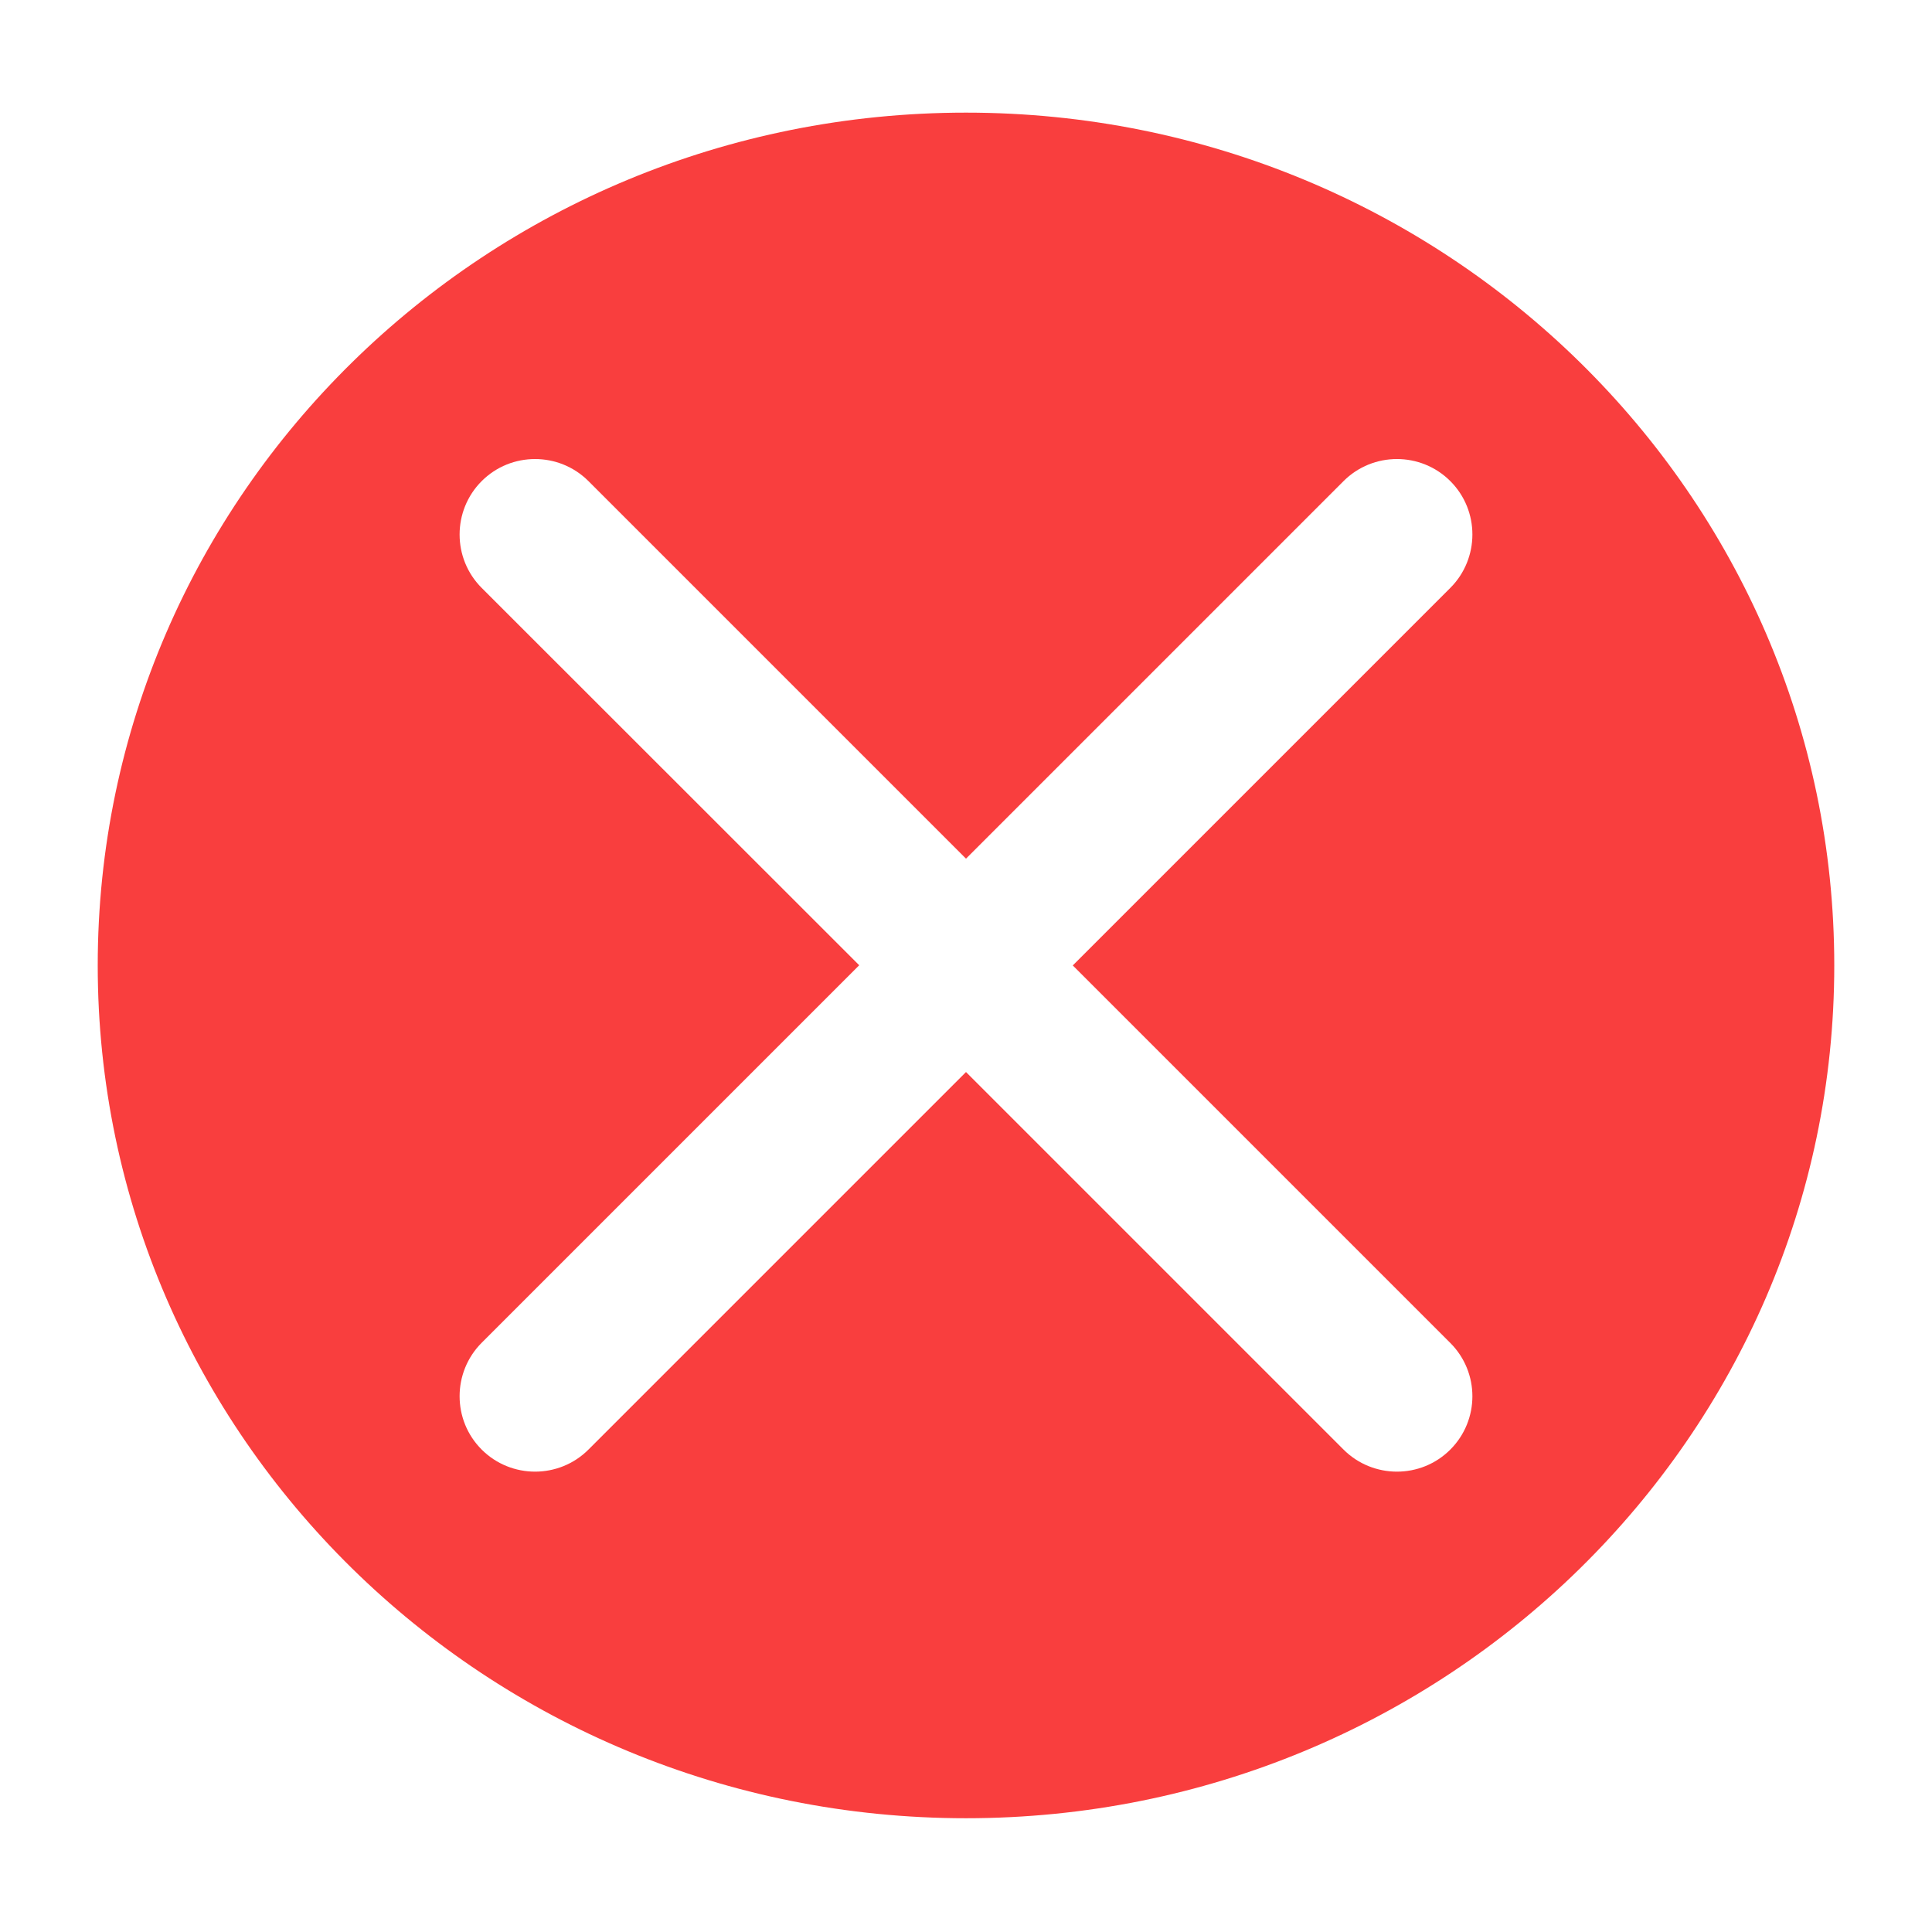
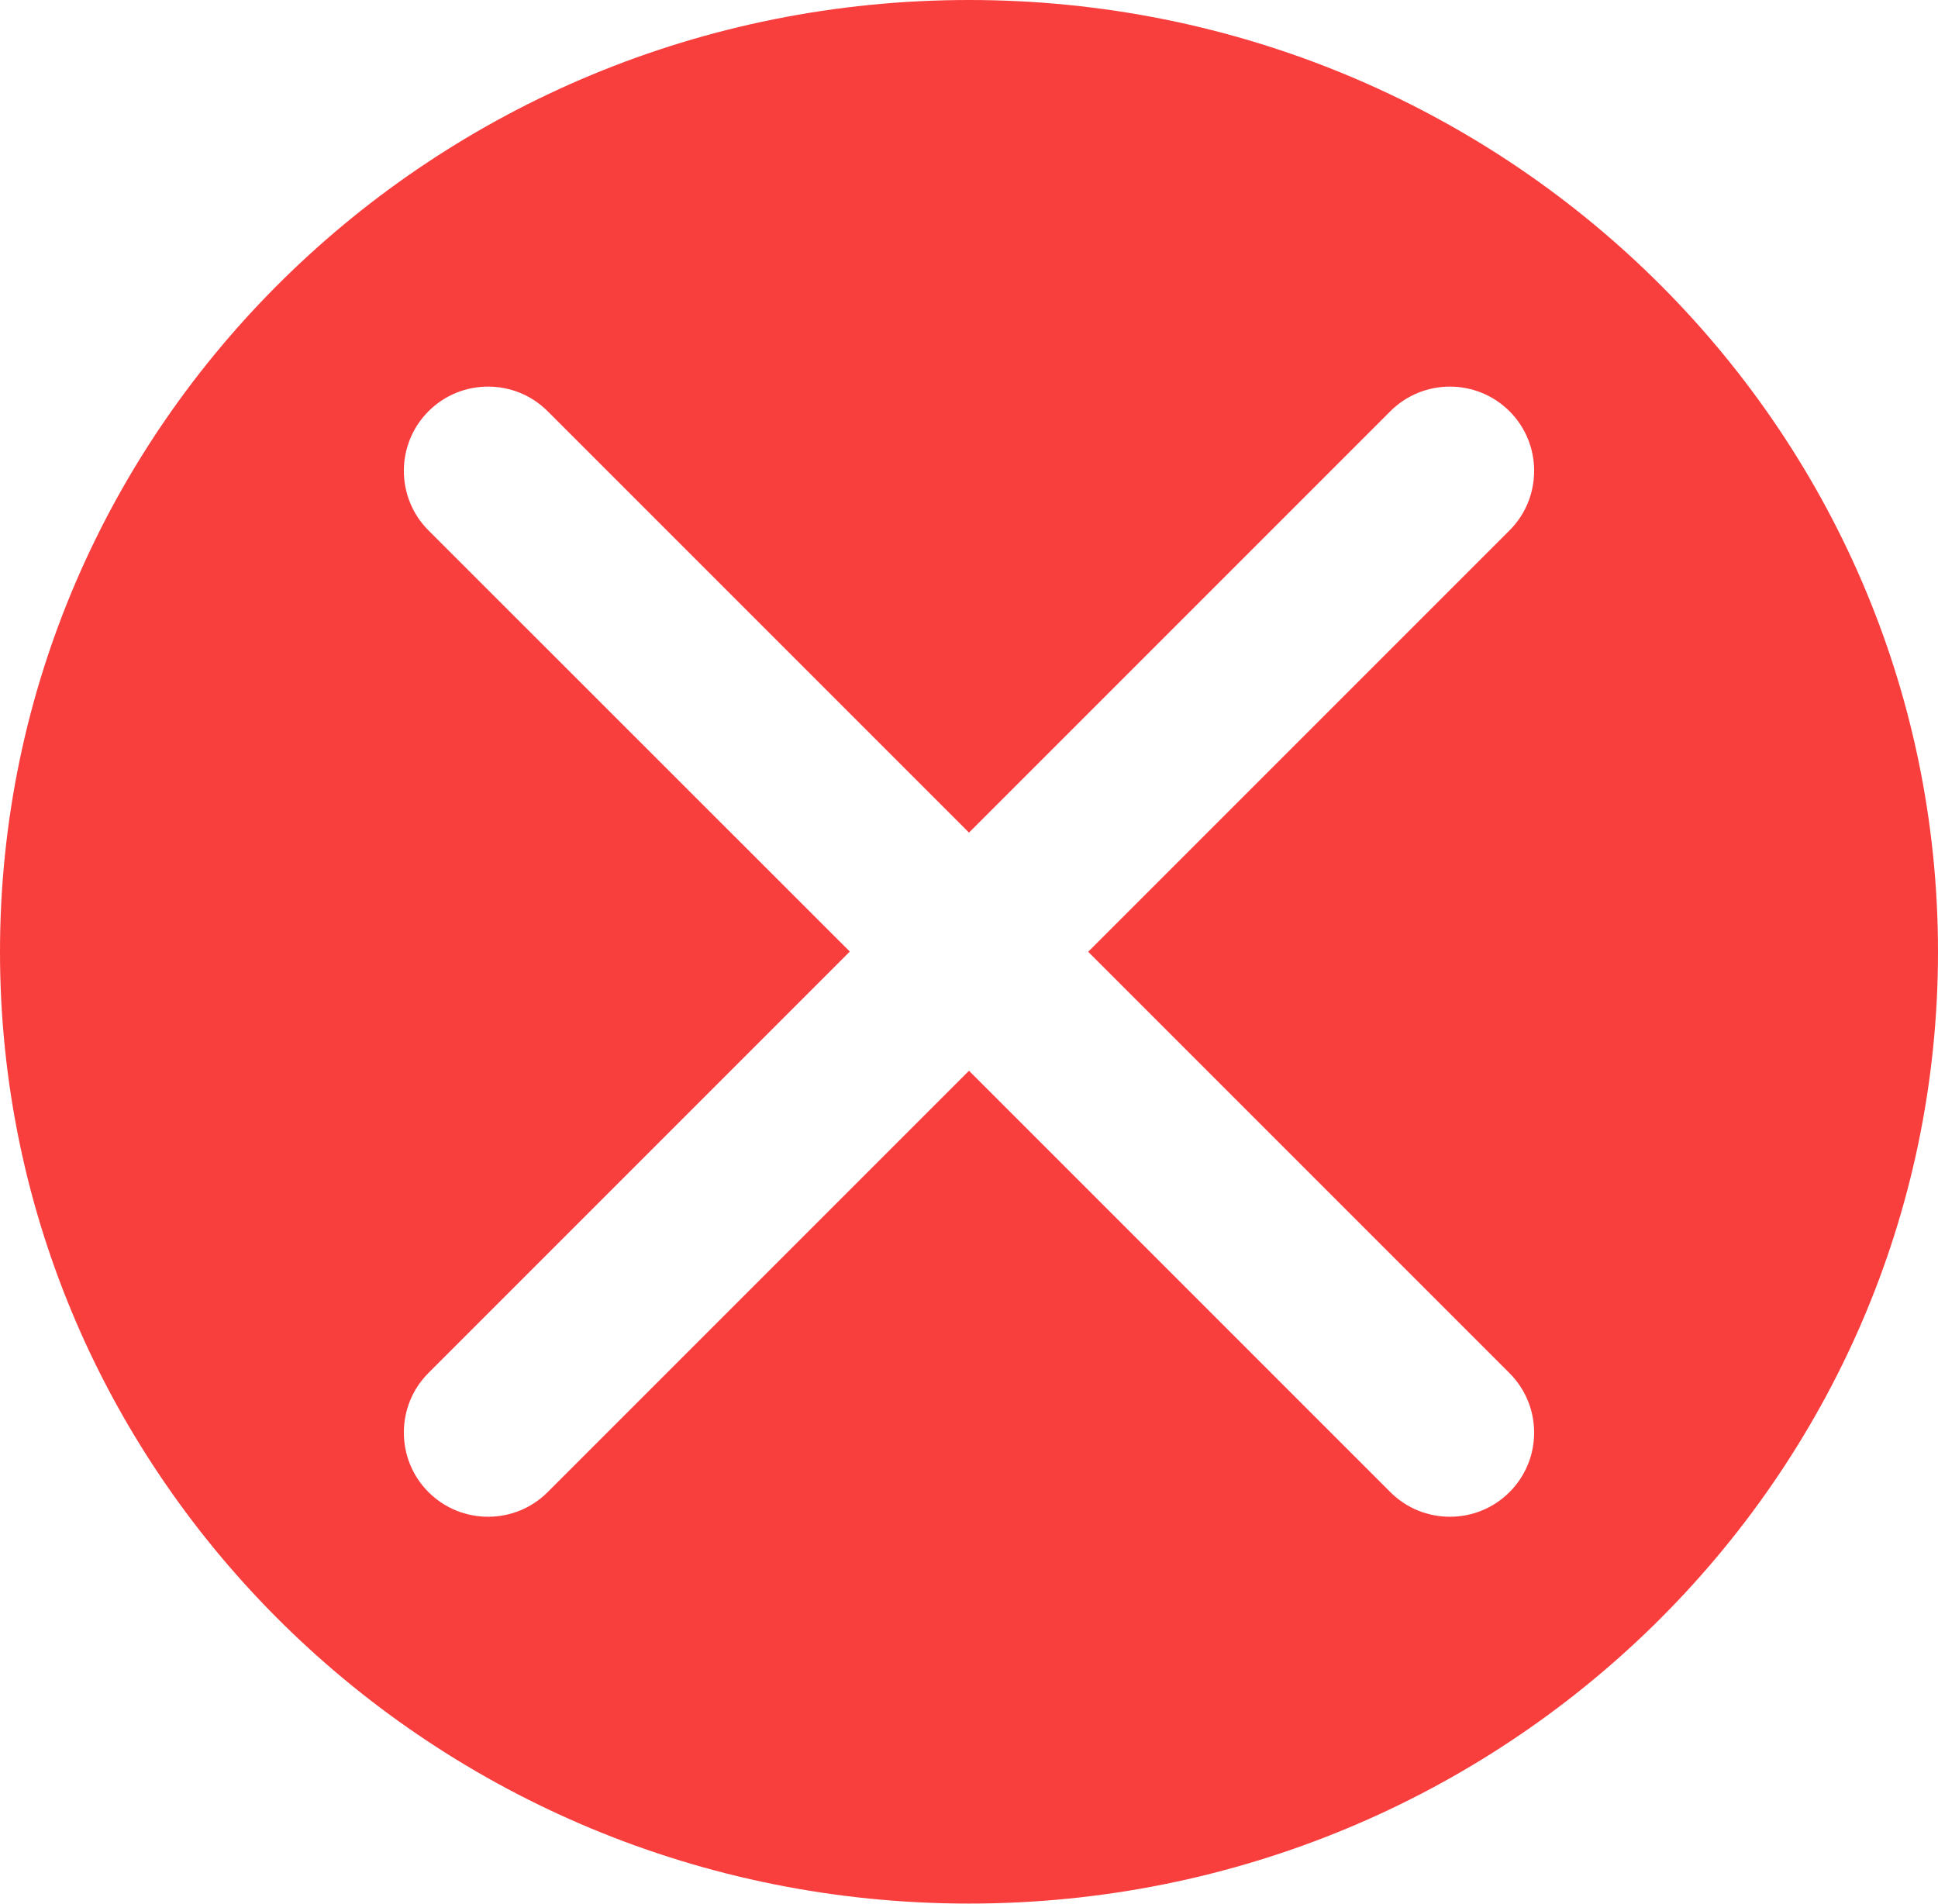
- <svg xmlns="http://www.w3.org/2000/svg" version="1.1" id="layer_x5F_1" x="0px" y="0px" viewBox="0 0 1024 1024" style="enable-background:new 0 0 1024 1024;" xml:space="preserve">
-   <path style="fill:#F93E3E;" d="M512,59.7c-254.2,0-460.2,202.4-460.2,452c0,249.6,206.1,452,460.2,452  c254.2,0,460.2-202.4,460.2-452C972.2,262,766.2,59.7,512,59.7z M768.7,768.3c-7.8,7.8-18,11.7-28.3,11.7  c-10.2,0-20.5-3.9-28.3-11.7L512,568.2L311.9,768.3c-15.6,15.6-41,15.6-56.6,0c-7.8-7.8-11.7-18-11.7-28.3  c0-10.2,3.9-20.5,11.7-28.3l200.1-200.1L255.3,311.6c-15.6-15.6-15.6-41,0-56.6c7.8-7.8,18-11.7,28.3-11.7  c10.2,0,20.5,3.9,28.3,11.7L512,455.1L712.1,255c15.6-15.6,41-15.6,56.6,0c7.8,7.8,11.7,18,11.7,28.3c0,10.2-3.9,20.5-11.7,28.3  L568.6,511.7l200.1,200.1C784.3,727.4,784.3,752.7,768.7,768.3z" />
+ <svg xmlns="http://www.w3.org/2000/svg" id="uuid-175158c8-3456-463a-a8d8-9fbb5180338d" viewBox="0 0 920.4 904">
+   <path d="M460.2,0C206,0,0,202.4,0,452s206.1,452,460.2,452,460.2-202.4,460.2-452S714.4,0,460.2,0Zm256.7,708.6c-7.8,7.8-18,11.7-28.3,11.7s-20.5-3.9-28.3-11.7l-200.1-200.1-200.1,200.1c-15.6,15.6-41,15.6-56.6,0-7.8-7.8-11.7-18-11.7-28.3s3.9-20.5,11.7-28.3l200.1-200.1L203.5,251.9c-15.6-15.6-15.6-41,0-56.6,7.8-7.8,18-11.7,28.3-11.7s20.5,3.9,28.3,11.7l200.1,200.1,200.1-200.1c15.6-15.6,41-15.6,56.6,0,7.8,7.8,11.7,18,11.7,28.3s-3.9,20.5-11.7,28.3l-200.1,200.1,200.1,200.1c15.6,15.6,15.6,40.9,0,56.5Z" fill="#f93e3e" />
</svg>
